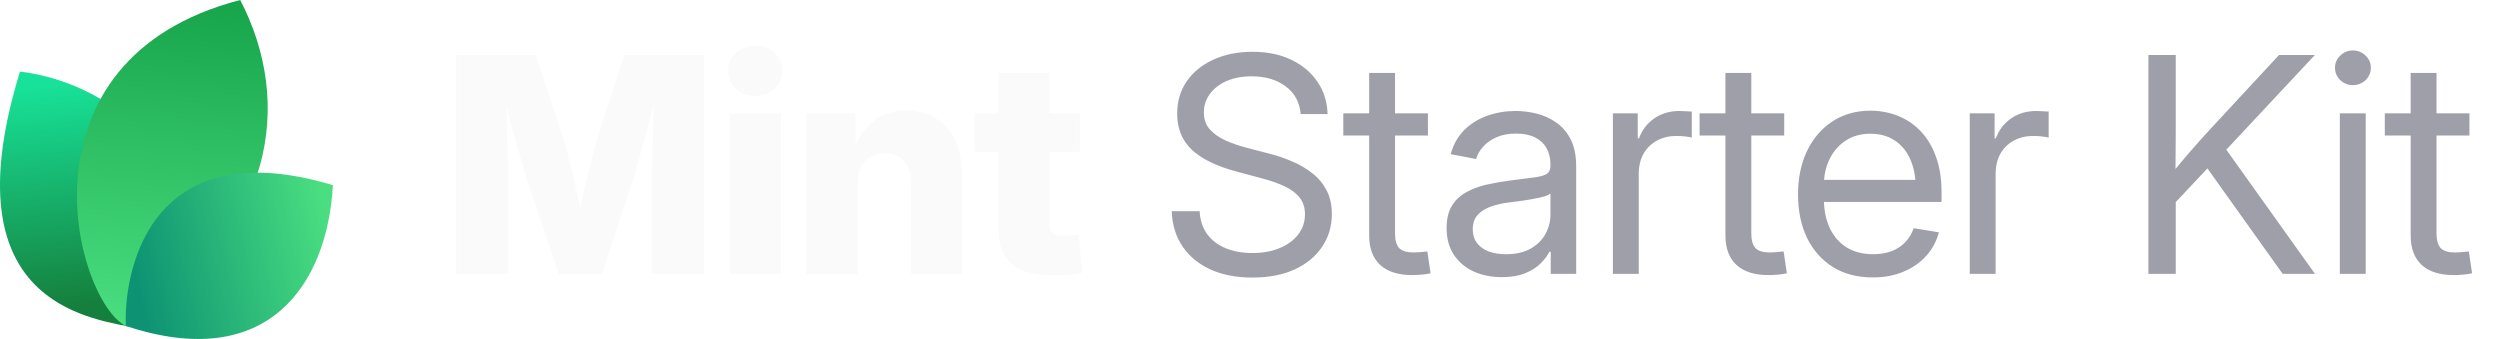
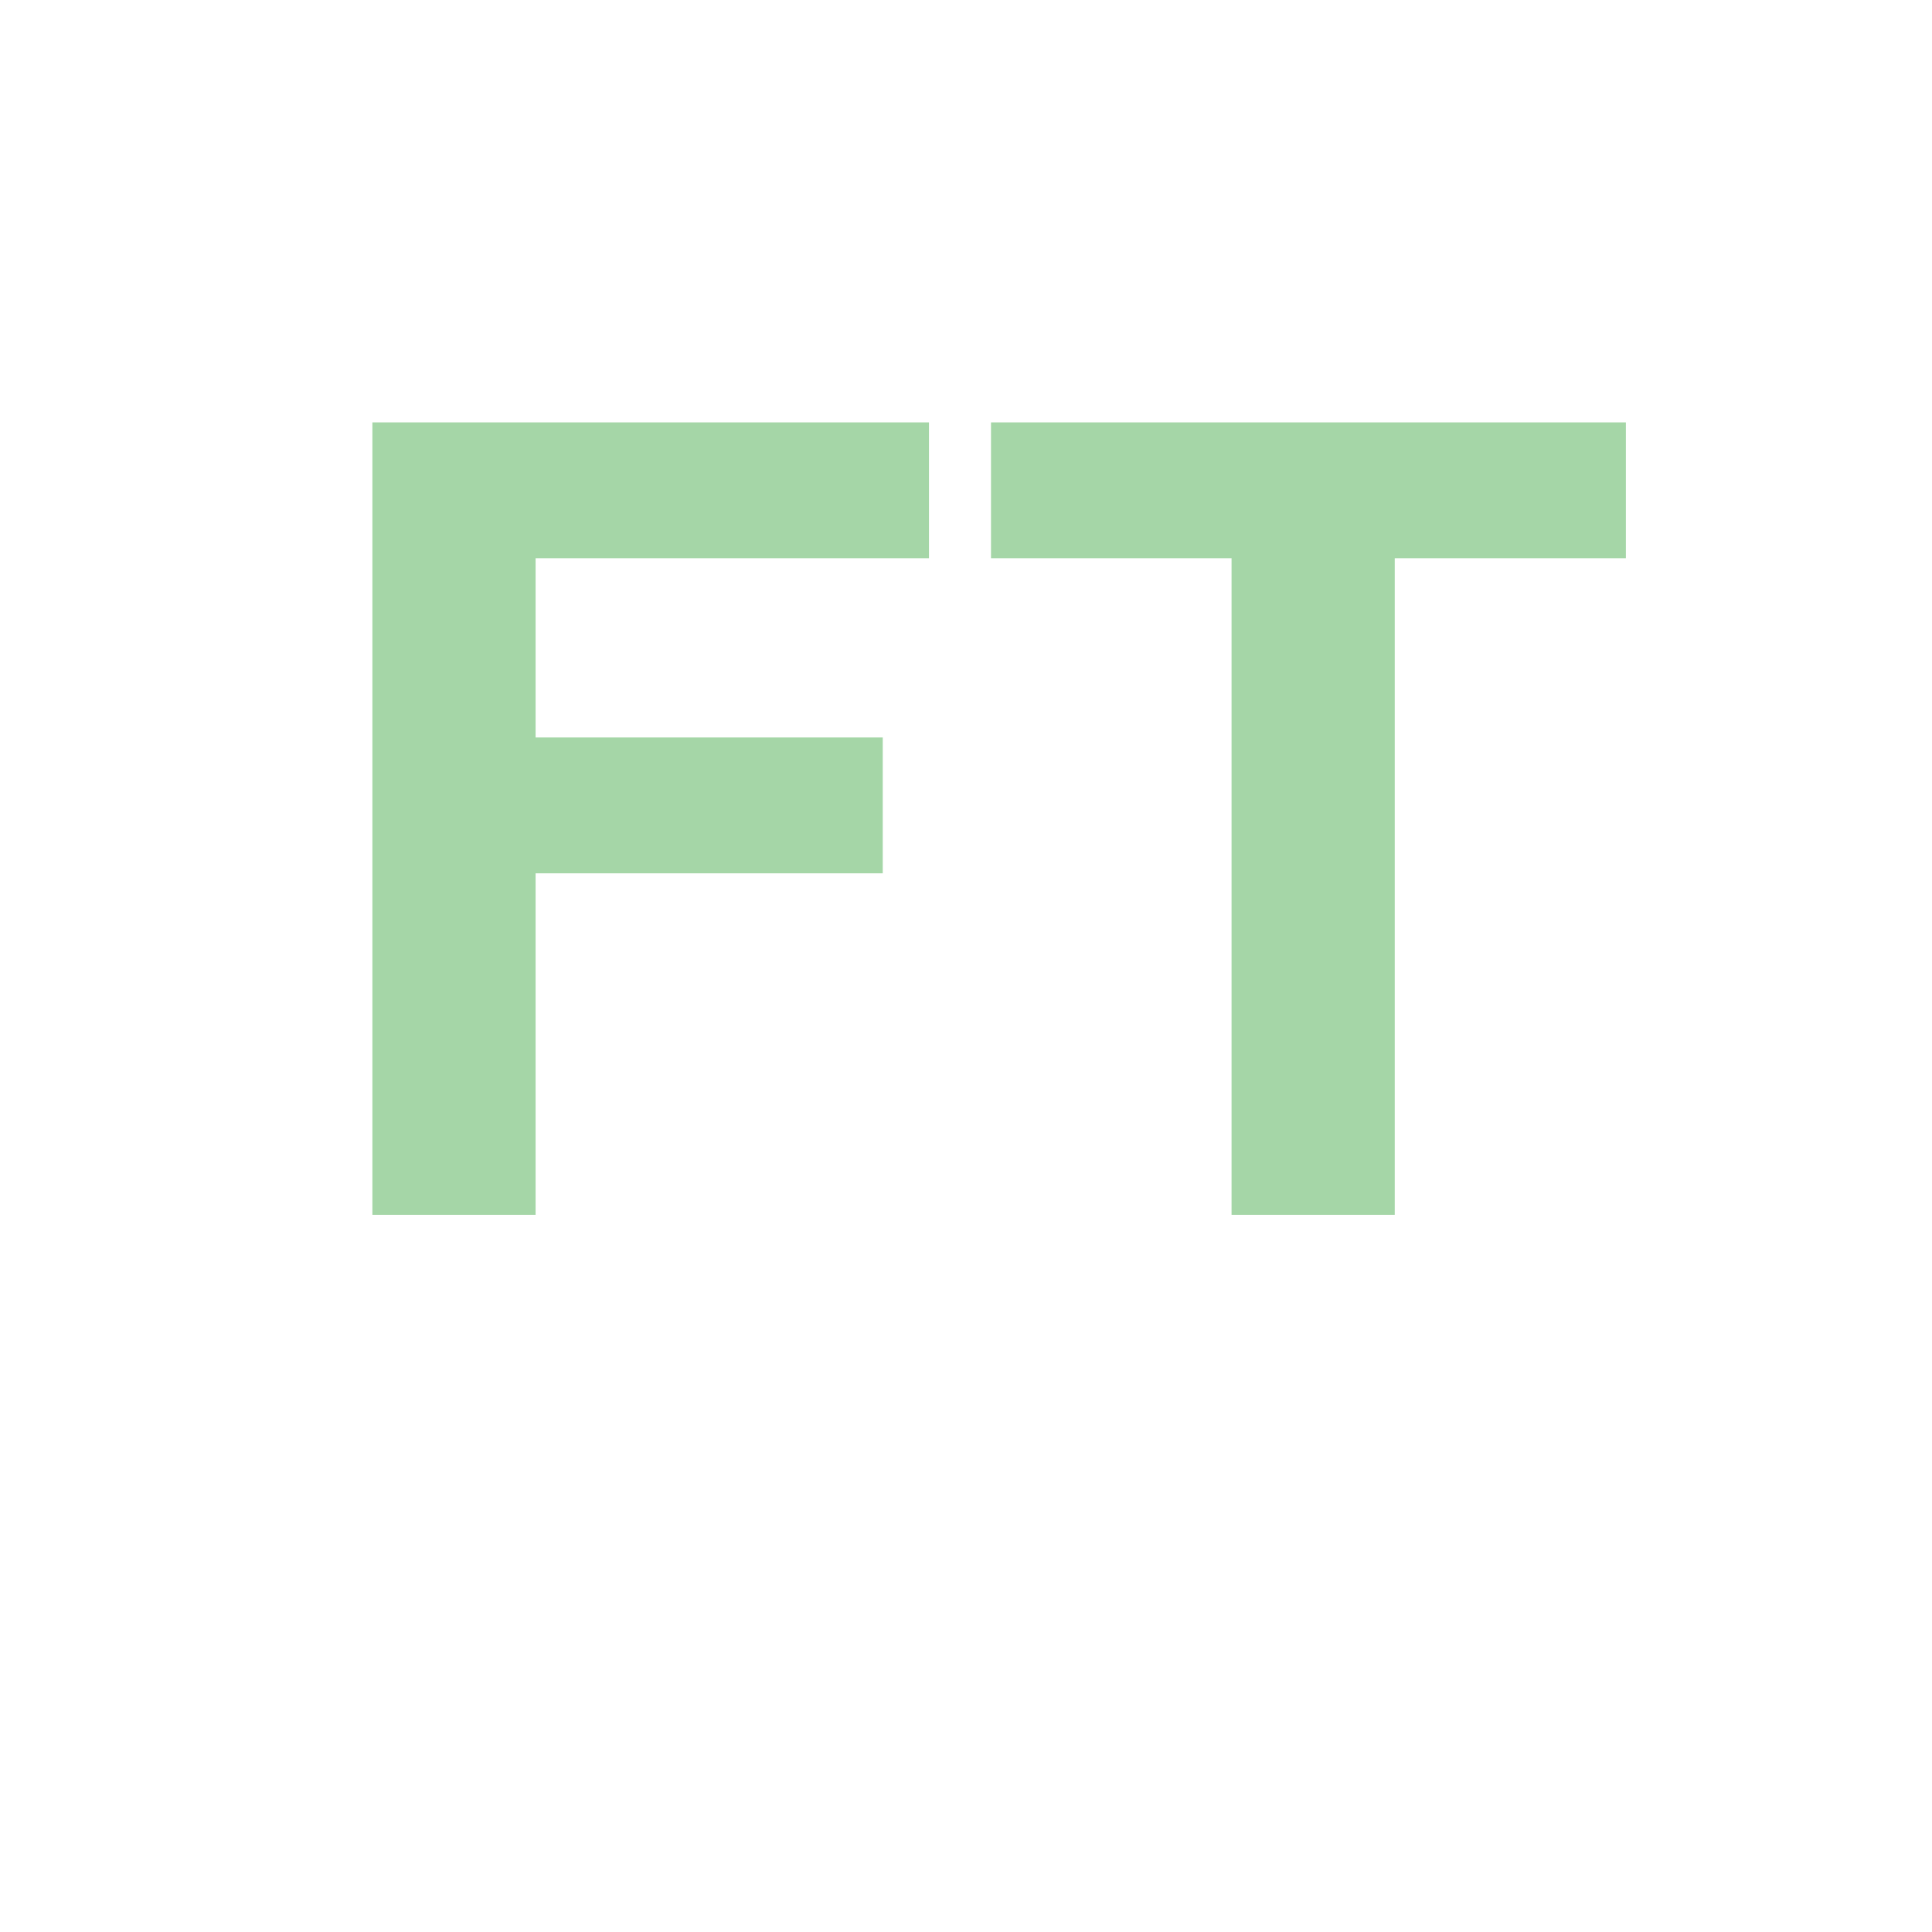
- <svg xmlns="http://www.w3.org/2000/svg" width="177" height="24" viewBox="0 0 177 24" fill="none">
-   <path d="M9.061 23.108C5.268 22.377 -3.391 20.627 1.417 5.064C9.634 6.099 16.973 14.064 9.061 23.108Z" fill="url(#paint0_linear_17557_2145)" />
-   <path d="M8.919 23.094C5.276 21.222 0.784 4.209 17.007 0C20.757 7.193 19.621 16.545 8.919 23.094Z" fill="url(#paint1_linear_17557_2145)" />
-   <path d="M8.914 23.079C8.735 19.882 10.159 9.085 23.57 13.111C23.181 20.123 18.984 26.418 8.914 23.079Z" fill="url(#paint2_linear_17557_2145)" />
-   <path d="M32.301 19.392V3.894H37.938L39.925 9.948C40.036 10.315 40.164 10.787 40.31 11.362C40.462 11.938 40.611 12.552 40.757 13.204C40.91 13.855 41.048 14.483 41.173 15.086C41.305 15.682 41.412 16.192 41.495 16.615H40.695C40.771 16.192 40.871 15.682 40.996 15.086C41.128 14.49 41.267 13.866 41.412 13.214C41.565 12.562 41.714 11.948 41.86 11.373C42.005 10.79 42.133 10.315 42.244 9.948L44.2 3.894H49.848V19.392H46.166V12.704C46.166 12.357 46.173 11.917 46.187 11.383C46.2 10.849 46.214 10.27 46.228 9.646C46.249 9.022 46.266 8.391 46.28 7.753C46.301 7.115 46.311 6.519 46.311 5.964H46.623C46.485 6.561 46.332 7.181 46.166 7.826C45.999 8.471 45.833 9.102 45.666 9.719C45.507 10.336 45.351 10.901 45.198 11.414C45.053 11.928 44.928 12.357 44.824 12.704L42.608 19.392H39.561L37.314 12.704C37.203 12.357 37.072 11.928 36.919 11.414C36.773 10.901 36.614 10.34 36.441 9.729C36.274 9.112 36.104 8.481 35.931 7.836C35.764 7.192 35.608 6.567 35.463 5.964H35.827C35.834 6.512 35.844 7.105 35.858 7.743C35.872 8.374 35.886 9.005 35.9 9.636C35.92 10.26 35.938 10.839 35.952 11.373C35.965 11.907 35.972 12.351 35.972 12.704V19.392H32.301ZM51.668 19.392V8.024H55.288V19.392H51.668ZM53.468 6.786C52.927 6.786 52.473 6.616 52.105 6.276C51.738 5.93 51.554 5.507 51.554 5.007C51.554 4.508 51.738 4.088 52.105 3.749C52.473 3.409 52.927 3.239 53.468 3.239C54.009 3.239 54.463 3.409 54.83 3.749C55.198 4.082 55.382 4.501 55.382 5.007C55.382 5.507 55.198 5.93 54.83 6.276C54.463 6.616 54.009 6.786 53.468 6.786ZM60.708 13.027V19.392H57.088V8.024H60.551L60.593 10.967H60.281C60.593 10.024 61.061 9.268 61.685 8.7C62.309 8.124 63.138 7.836 64.171 7.836C64.975 7.836 65.672 8.017 66.262 8.377C66.851 8.731 67.302 9.234 67.614 9.885C67.933 10.537 68.092 11.307 68.092 12.194V19.392H64.483V12.912C64.483 12.26 64.32 11.754 63.994 11.394C63.675 11.033 63.221 10.853 62.632 10.853C62.25 10.853 61.914 10.936 61.623 11.102C61.332 11.269 61.106 11.515 60.947 11.841C60.787 12.16 60.708 12.555 60.708 13.027ZM76.456 8.024V10.749H69.008V8.024H76.456ZM70.683 5.163H74.292V15.783C74.292 16.102 74.361 16.334 74.5 16.48C74.646 16.625 74.899 16.698 75.259 16.698C75.405 16.698 75.596 16.688 75.831 16.667C76.074 16.646 76.251 16.629 76.362 16.615L76.632 19.309C76.313 19.378 75.963 19.427 75.582 19.455C75.207 19.482 74.836 19.496 74.469 19.496C73.2 19.496 72.25 19.222 71.619 18.674C70.995 18.127 70.683 17.308 70.683 16.22V5.163Z" fill="#FAFAFA" />
-   <path d="M88.667 19.652C87.523 19.652 86.528 19.458 85.682 19.07C84.843 18.681 84.188 18.137 83.716 17.437C83.245 16.736 82.992 15.908 82.957 14.951H84.933C84.968 15.596 85.148 16.14 85.474 16.584C85.8 17.021 86.24 17.354 86.795 17.582C87.35 17.804 87.974 17.915 88.667 17.915C89.388 17.915 90.026 17.801 90.581 17.572C91.143 17.343 91.583 17.024 91.902 16.615C92.228 16.199 92.391 15.717 92.391 15.169C92.391 14.698 92.266 14.306 92.017 13.994C91.767 13.675 91.413 13.408 90.956 13.193C90.498 12.978 89.954 12.787 89.323 12.621L87.502 12.132C86.123 11.765 85.082 11.255 84.382 10.603C83.689 9.944 83.342 9.095 83.342 8.055C83.342 7.174 83.571 6.404 84.028 5.746C84.486 5.087 85.117 4.577 85.921 4.217C86.726 3.849 87.645 3.666 88.678 3.666C89.718 3.666 90.63 3.853 91.413 4.227C92.204 4.602 92.824 5.122 93.275 5.787C93.726 6.446 93.965 7.209 93.993 8.076H92.089C92.013 7.23 91.656 6.574 91.018 6.11C90.387 5.638 89.586 5.403 88.615 5.403C87.95 5.403 87.36 5.513 86.847 5.735C86.341 5.957 85.946 6.262 85.661 6.651C85.377 7.032 85.235 7.469 85.235 7.961C85.235 8.447 85.377 8.849 85.661 9.168C85.946 9.48 86.317 9.74 86.774 9.948C87.232 10.149 87.724 10.319 88.251 10.457L89.884 10.884C90.439 11.023 90.977 11.206 91.496 11.435C92.023 11.657 92.495 11.934 92.911 12.267C93.334 12.593 93.67 12.995 93.92 13.474C94.17 13.945 94.294 14.504 94.294 15.149C94.294 16.015 94.066 16.788 93.608 17.468C93.157 18.148 92.512 18.681 91.673 19.07C90.834 19.458 89.832 19.652 88.667 19.652ZM101.097 8.024V9.594H95.106V8.024H101.097ZM96.937 5.163H98.767V16.521C98.767 17 98.865 17.347 99.059 17.562C99.26 17.77 99.6 17.874 100.078 17.874C100.21 17.874 100.366 17.867 100.546 17.853C100.733 17.832 100.903 17.815 101.056 17.801L101.285 19.351C101.097 19.392 100.886 19.423 100.65 19.444C100.414 19.465 100.189 19.475 99.974 19.475C98.996 19.475 98.244 19.236 97.717 18.758C97.197 18.272 96.937 17.579 96.937 16.677V5.163ZM106.33 19.621C105.595 19.621 104.932 19.489 104.343 19.226C103.754 18.955 103.285 18.564 102.939 18.05C102.592 17.53 102.419 16.896 102.419 16.147C102.419 15.495 102.547 14.965 102.804 14.556C103.06 14.146 103.403 13.828 103.833 13.599C104.263 13.363 104.742 13.186 105.269 13.068C105.796 12.95 106.333 12.857 106.881 12.787C107.574 12.69 108.132 12.617 108.555 12.569C108.978 12.52 109.287 12.441 109.481 12.33C109.675 12.212 109.772 12.014 109.772 11.737V11.654C109.772 11.203 109.679 10.815 109.492 10.489C109.311 10.163 109.041 9.91 108.68 9.729C108.32 9.549 107.872 9.459 107.338 9.459C106.805 9.459 106.34 9.546 105.945 9.719C105.556 9.892 105.241 10.118 104.998 10.395C104.755 10.665 104.593 10.953 104.509 11.258L102.71 10.915C102.897 10.222 103.22 9.65 103.677 9.199C104.135 8.748 104.679 8.412 105.31 8.19C105.941 7.968 106.607 7.857 107.307 7.857C107.8 7.857 108.295 7.92 108.795 8.044C109.301 8.169 109.765 8.381 110.188 8.679C110.611 8.97 110.951 9.369 111.208 9.875C111.464 10.374 111.593 11.005 111.593 11.768V19.392H109.793V17.822H109.7C109.568 18.085 109.363 18.359 109.086 18.643C108.809 18.921 108.444 19.153 107.994 19.34C107.543 19.527 106.988 19.621 106.33 19.621ZM106.621 17.998C107.321 17.998 107.904 17.867 108.368 17.603C108.84 17.333 109.19 16.986 109.419 16.563C109.654 16.133 109.772 15.682 109.772 15.211V13.692C109.703 13.769 109.554 13.841 109.325 13.911C109.096 13.973 108.829 14.032 108.524 14.088C108.226 14.143 107.921 14.192 107.609 14.233C107.304 14.275 107.033 14.309 106.798 14.337C106.354 14.393 105.938 14.49 105.549 14.628C105.168 14.76 104.86 14.954 104.624 15.211C104.388 15.467 104.27 15.811 104.27 16.241C104.27 16.615 104.367 16.934 104.561 17.198C104.762 17.461 105.04 17.662 105.393 17.801C105.747 17.933 106.156 17.998 106.621 17.998ZM114.193 19.392V8.024H115.951V9.792H116.045C116.253 9.209 116.61 8.741 117.116 8.388C117.622 8.034 118.219 7.857 118.905 7.857C119.058 7.857 119.217 7.864 119.384 7.878C119.55 7.885 119.682 7.892 119.779 7.899V9.74C119.716 9.719 119.578 9.695 119.363 9.667C119.155 9.639 118.922 9.625 118.666 9.625C118.174 9.625 117.726 9.733 117.324 9.948C116.922 10.163 116.603 10.471 116.367 10.874C116.138 11.276 116.024 11.758 116.024 12.319V19.392H114.193ZM126.322 8.024V9.594H120.33V8.024H126.322ZM122.161 5.163H123.992V16.521C123.992 17 124.089 17.347 124.283 17.562C124.484 17.77 124.824 17.874 125.302 17.874C125.434 17.874 125.59 17.867 125.77 17.853C125.958 17.832 126.127 17.815 126.28 17.801L126.509 19.351C126.322 19.392 126.11 19.423 125.874 19.444C125.639 19.465 125.413 19.475 125.198 19.475C124.221 19.475 123.468 19.236 122.941 18.758C122.421 18.272 122.161 17.579 122.161 16.677V5.163ZM132.604 19.642C131.502 19.642 130.555 19.396 129.765 18.903C128.974 18.404 128.364 17.714 127.934 16.834C127.511 15.946 127.3 14.927 127.3 13.775C127.3 12.611 127.511 11.584 127.934 10.697C128.364 9.802 128.964 9.102 129.734 8.596C130.51 8.089 131.408 7.836 132.428 7.836C133.1 7.836 133.738 7.954 134.341 8.19C134.952 8.426 135.489 8.783 135.954 9.261C136.425 9.74 136.793 10.343 137.056 11.071C137.327 11.792 137.462 12.645 137.462 13.63V14.296H128.433V12.735H136.463L135.631 13.297C135.631 12.541 135.506 11.876 135.257 11.3C135.007 10.725 134.643 10.277 134.165 9.958C133.686 9.632 133.107 9.469 132.428 9.469C131.748 9.469 131.162 9.632 130.67 9.958C130.177 10.284 129.796 10.725 129.526 11.279C129.262 11.827 129.13 12.441 129.13 13.12V14.046C129.13 14.864 129.273 15.572 129.557 16.168C129.841 16.757 130.243 17.211 130.763 17.53C131.283 17.842 131.901 17.998 132.615 17.998C133.093 17.998 133.523 17.929 133.905 17.79C134.293 17.645 134.619 17.433 134.882 17.156C135.153 16.879 135.354 16.546 135.486 16.157L137.275 16.449C137.108 17.08 136.81 17.634 136.38 18.113C135.95 18.591 135.413 18.966 134.768 19.236C134.123 19.507 133.402 19.642 132.604 19.642ZM139.459 19.392V8.024H141.217V9.792H141.311C141.519 9.209 141.876 8.741 142.382 8.388C142.888 8.034 143.485 7.857 144.171 7.857C144.324 7.857 144.483 7.864 144.649 7.878C144.816 7.885 144.948 7.892 145.045 7.899V9.74C144.982 9.719 144.844 9.695 144.629 9.667C144.421 9.639 144.188 9.625 143.932 9.625C143.439 9.625 142.992 9.733 142.59 9.948C142.188 10.163 141.869 10.471 141.633 10.874C141.404 11.276 141.29 11.758 141.29 12.319V19.392H139.459ZM153.429 14.961V12.715C153.783 12.257 154.136 11.82 154.49 11.404C154.844 10.981 155.204 10.565 155.572 10.156C155.939 9.74 156.314 9.327 156.695 8.918L161.355 3.894H163.893L157.277 10.967H157.184L153.429 14.961ZM152.108 19.392V3.894H154.043V9.241L154.022 12.559L154.043 13.505V19.392H152.108ZM161.615 19.392L155.967 11.477L157.173 9.969L163.903 19.392H161.615ZM165.661 19.392V8.024H167.492V19.392H165.661ZM166.587 6.027C166.24 6.027 165.942 5.909 165.692 5.673C165.443 5.43 165.318 5.139 165.318 4.799C165.318 4.459 165.443 4.172 165.692 3.936C165.942 3.693 166.24 3.572 166.587 3.572C166.934 3.572 167.232 3.693 167.482 3.936C167.731 4.172 167.856 4.459 167.856 4.799C167.856 5.139 167.731 5.43 167.482 5.673C167.232 5.909 166.934 6.027 166.587 6.027ZM174.836 8.024V9.594H168.844V8.024H174.836ZM170.675 5.163H172.506V16.521C172.506 17 172.603 17.347 172.797 17.562C172.998 17.77 173.338 17.874 173.816 17.874C173.948 17.874 174.104 17.867 174.284 17.853C174.472 17.832 174.641 17.815 174.794 17.801L175.023 19.351C174.836 19.392 174.624 19.423 174.388 19.444C174.153 19.465 173.927 19.475 173.712 19.475C172.735 19.475 171.982 19.236 171.455 18.758C170.935 18.272 170.675 17.579 170.675 16.677V5.163Z" fill="#9F9FA9" />
-   <defs>
-     <linearGradient id="paint0_linear_17557_2145" x1="3.776" y1="5.916" x2="5.232" y2="21.559" gradientUnits="userSpaceOnUse">
-       <stop stop-color="#18E299" />
-       <stop offset="1" stop-color="#15803D" />
-     </linearGradient>
-     <linearGradient id="paint1_linear_17557_2145" x1="12.171" y1="-0.718" x2="10.19" y2="22.983" gradientUnits="userSpaceOnUse">
-       <stop stop-color="#16A34A" />
-       <stop offset="1" stop-color="#4ADE80" />
-     </linearGradient>
-     <linearGradient id="paint2_linear_17557_2145" x1="23.133" y1="15.353" x2="9.338" y2="18.52" gradientUnits="userSpaceOnUse">
-       <stop stop-color="#4ADE80" />
-       <stop offset="1" stop-color="#0D9373" />
-     </linearGradient>
-   </defs>
+ <svg xmlns="http://www.w3.org/2000/svg" width="32" height="32" viewBox="0 0 32 32" fill="none">
+   <text x="16" y="16" dominant-baseline="central" fill="#A5D6A7" font-family="Segoe UI, -apple-system, BlinkMacSystemFont, Helvetica, Arial, sans-serif" font-size="18" font-weight="700" text-anchor="middle">FT</text>
</svg>
